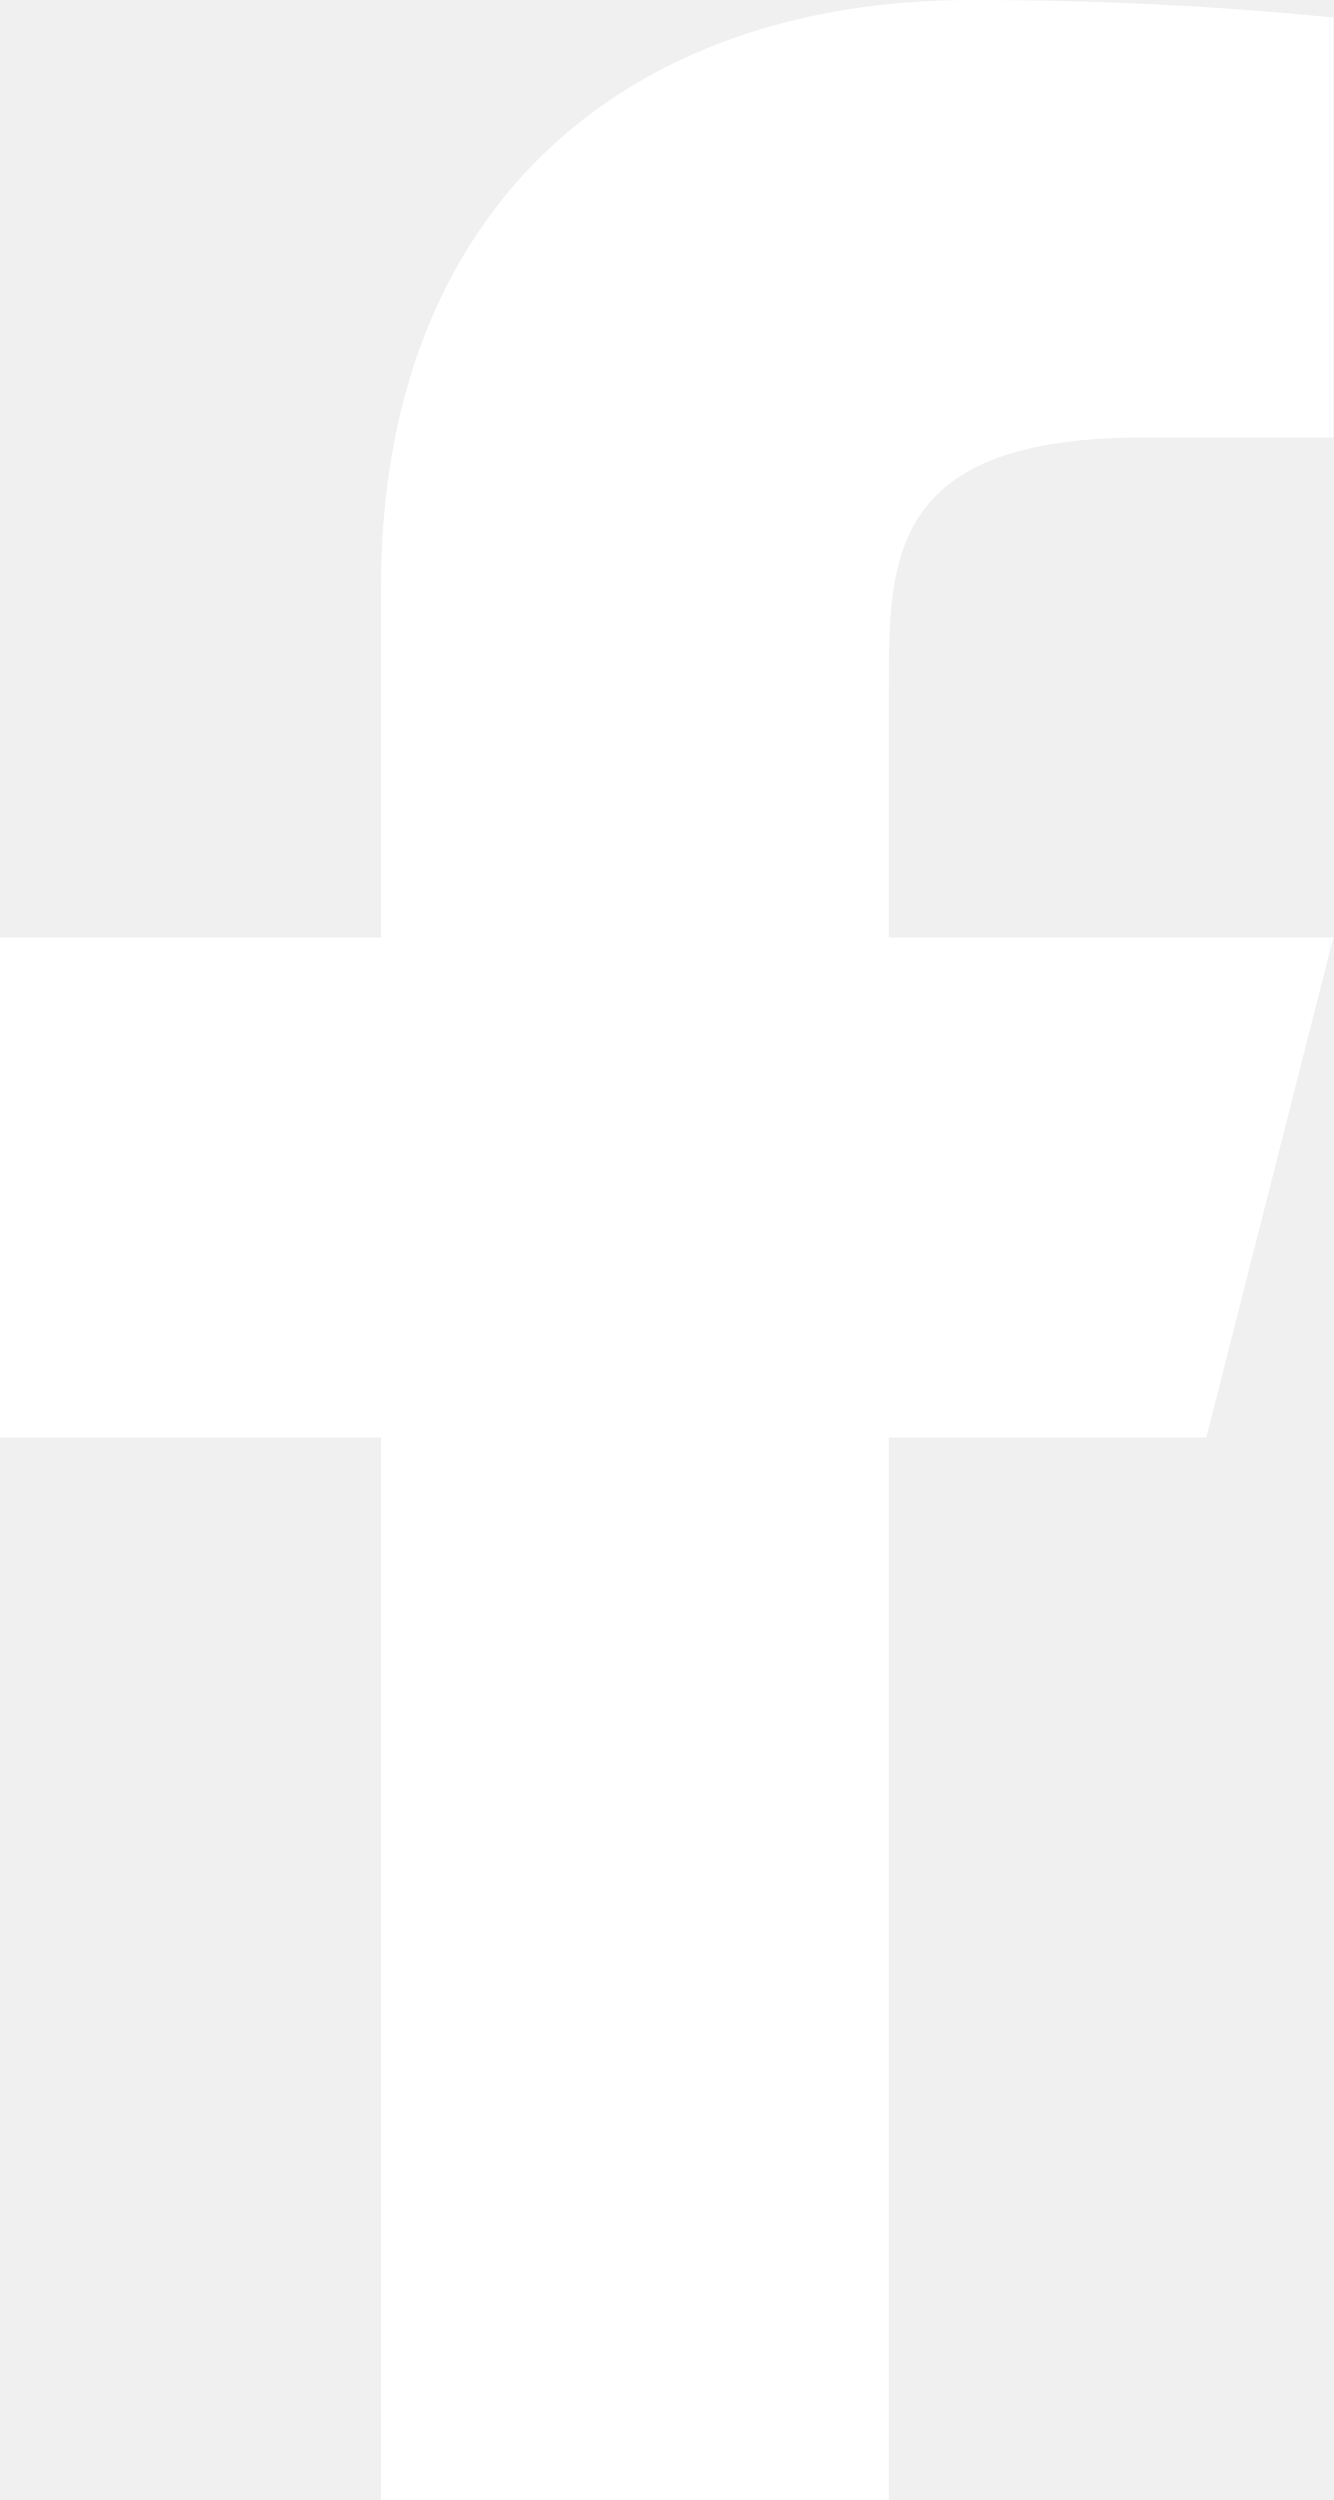
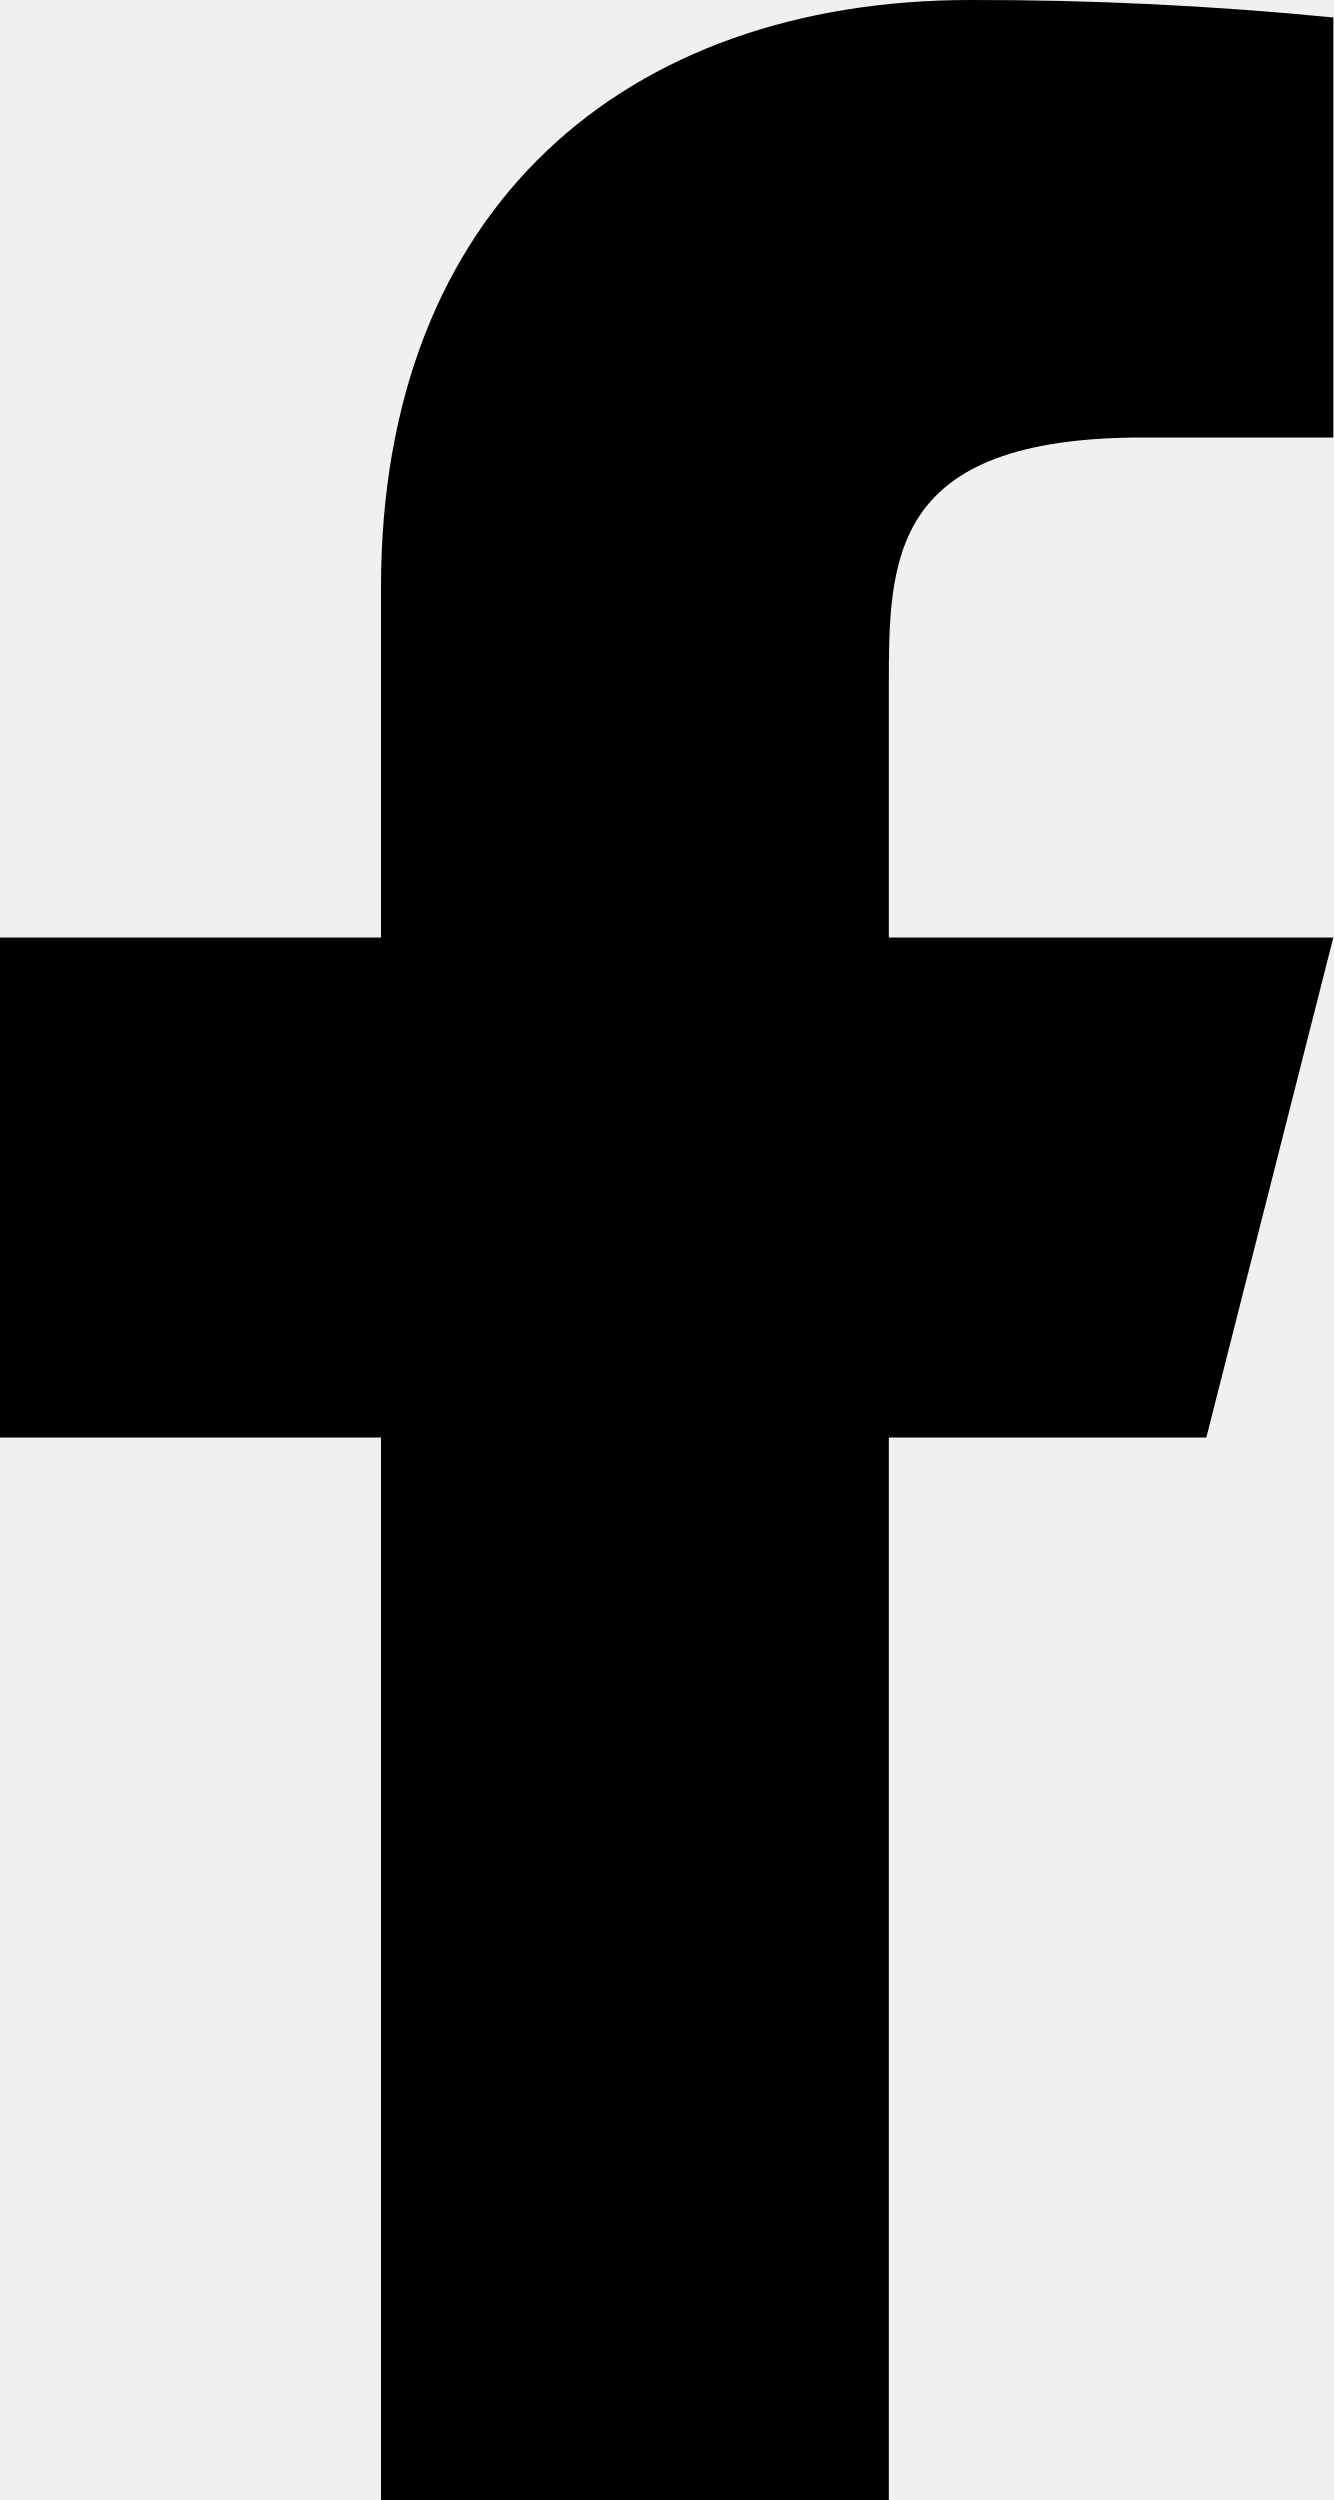
- <svg xmlns="http://www.w3.org/2000/svg" width="8" height="15" fill="none">
-   <path d="M5.333 8.625h1.905l.762-3H5.333v-1.5c0-.772 0-1.5 1.524-1.5H8V.105A21.797 21.797 0 0 0 5.823 0C3.755 0 2.286 1.243 2.286 3.525v2.1H0v3h2.286V15h3.047V8.625Z" fill="#fff" />
+ <svg xmlns="http://www.w3.org/2000/svg">
+   <path d="M5.333 8.625h1.905l.762-3H5.333v-1.5c0-.772 0-1.5 1.524-1.5H8V.105A21.797 21.797 0 0 0 5.823 0C3.755 0 2.286 1.243 2.286 3.525v2.1H0v3h2.286V15h3.047V8.625Z" />
</svg>
